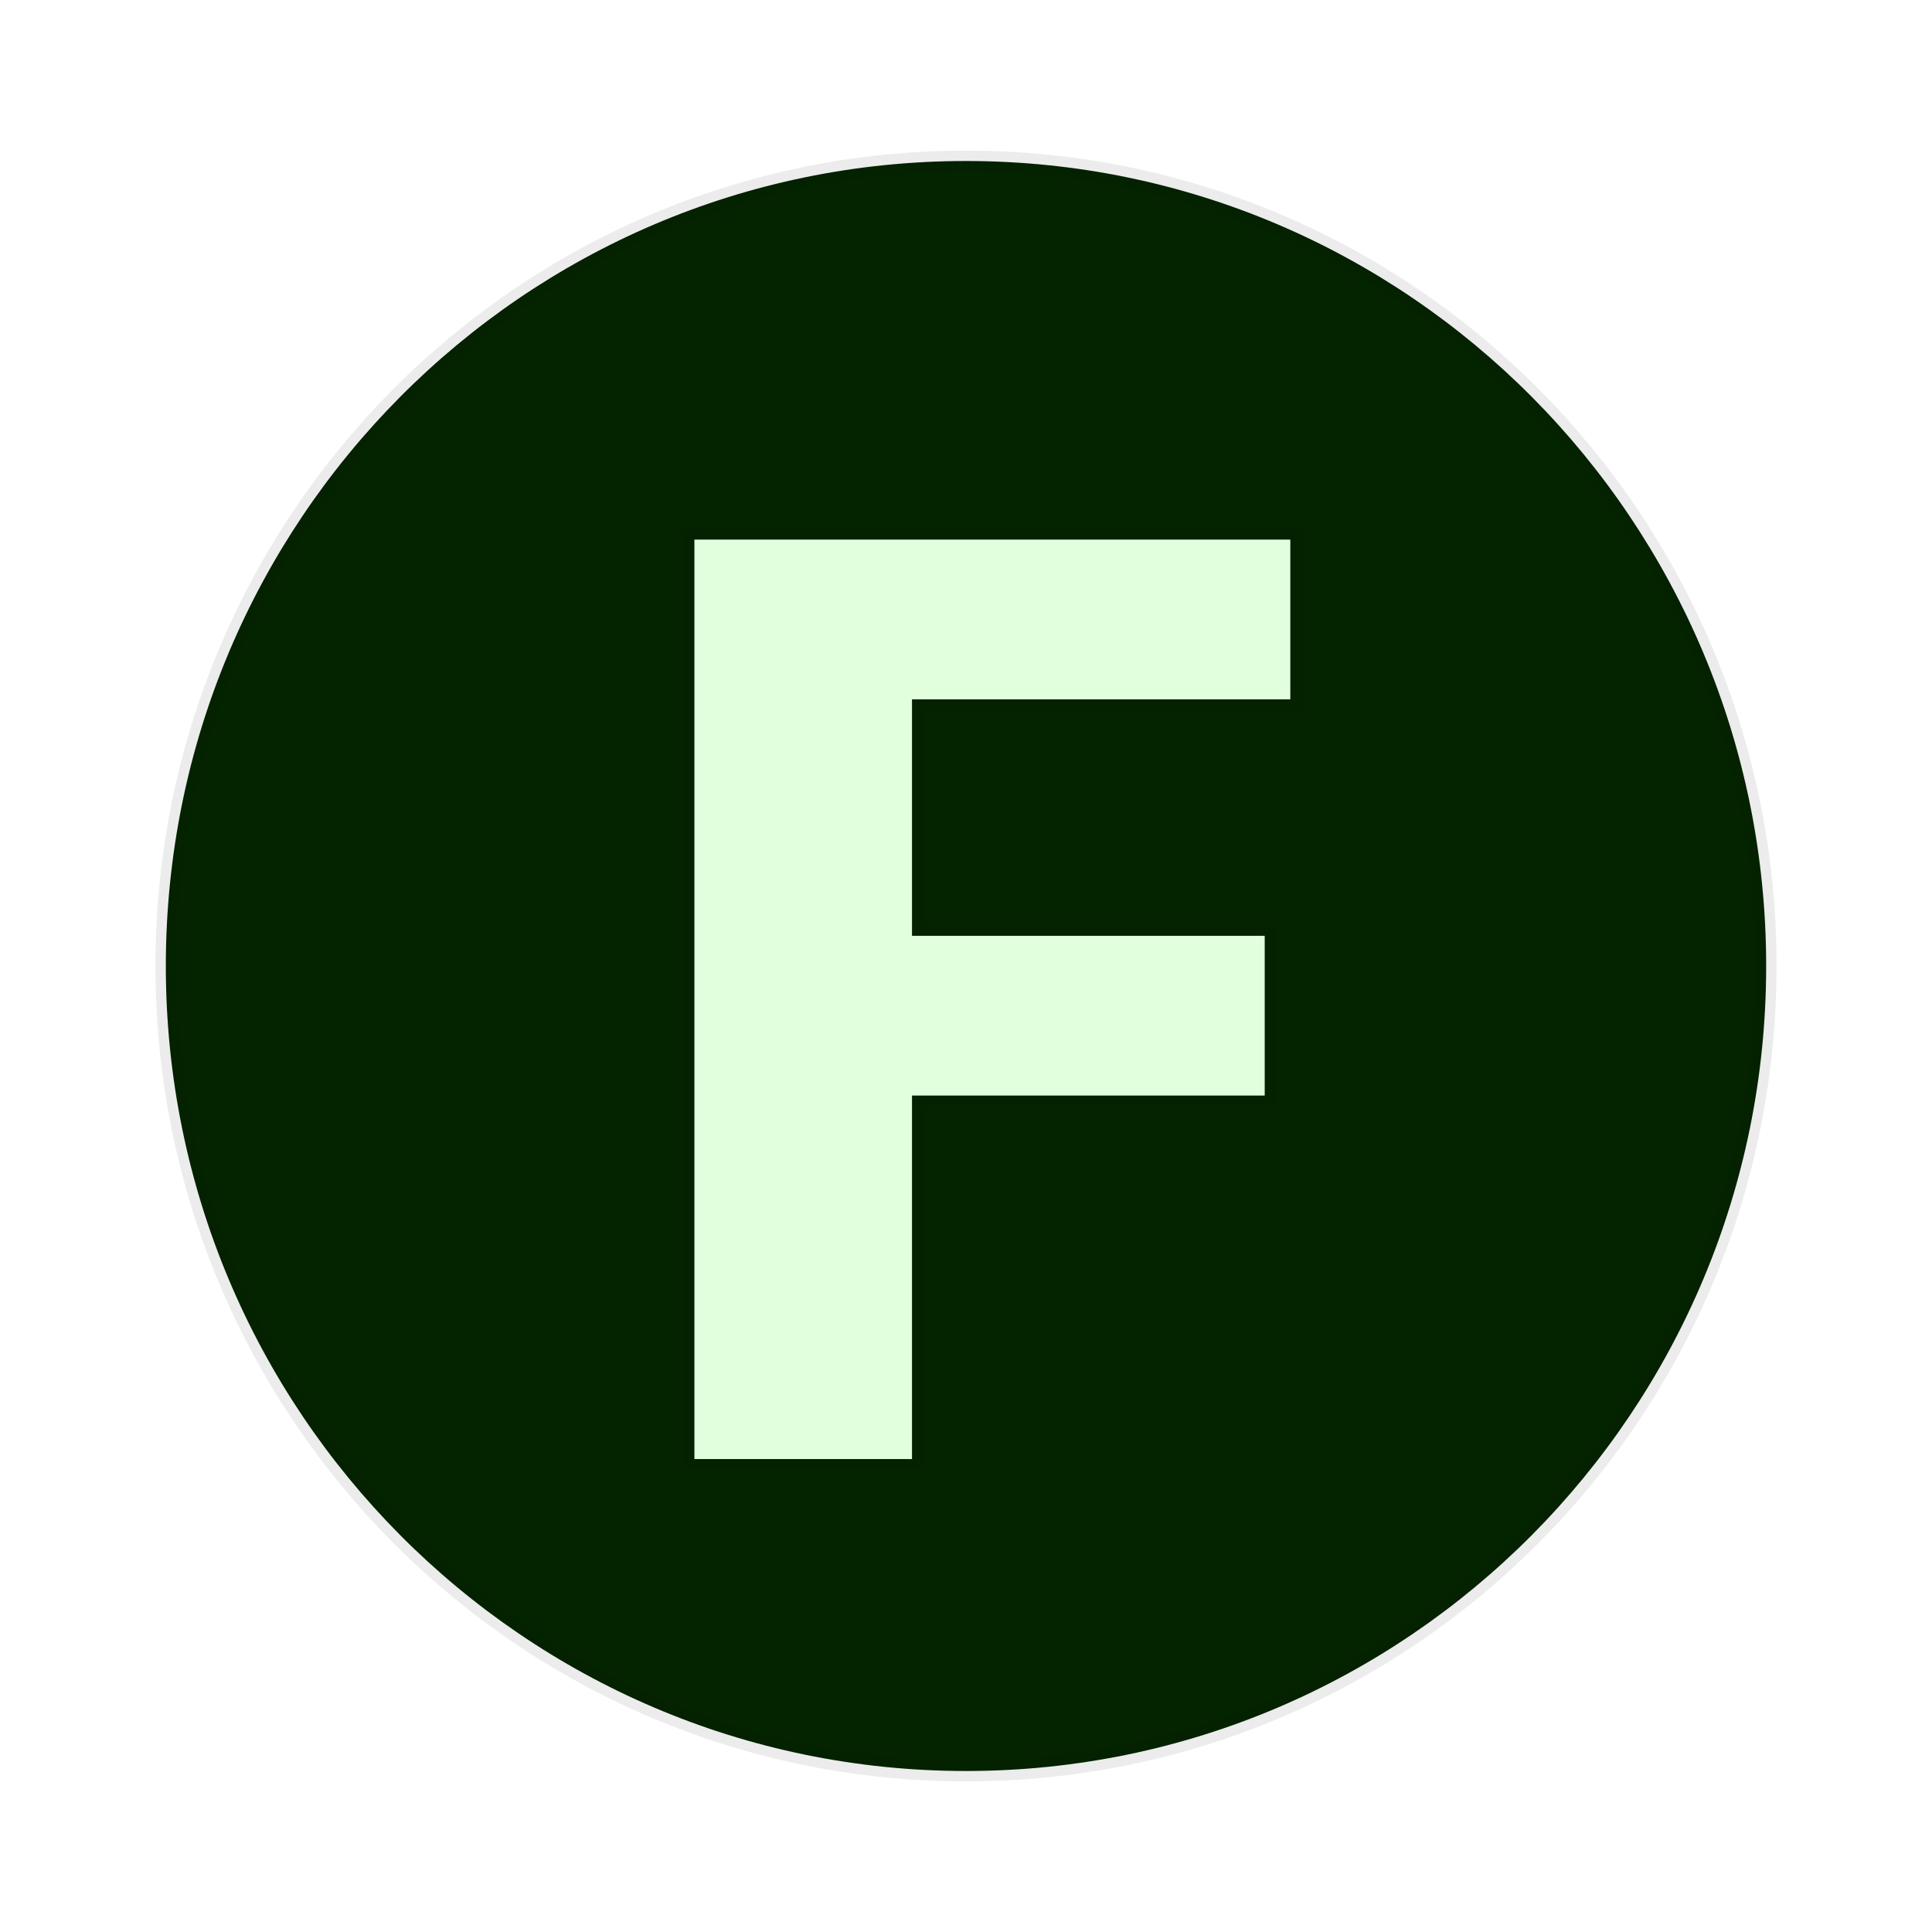
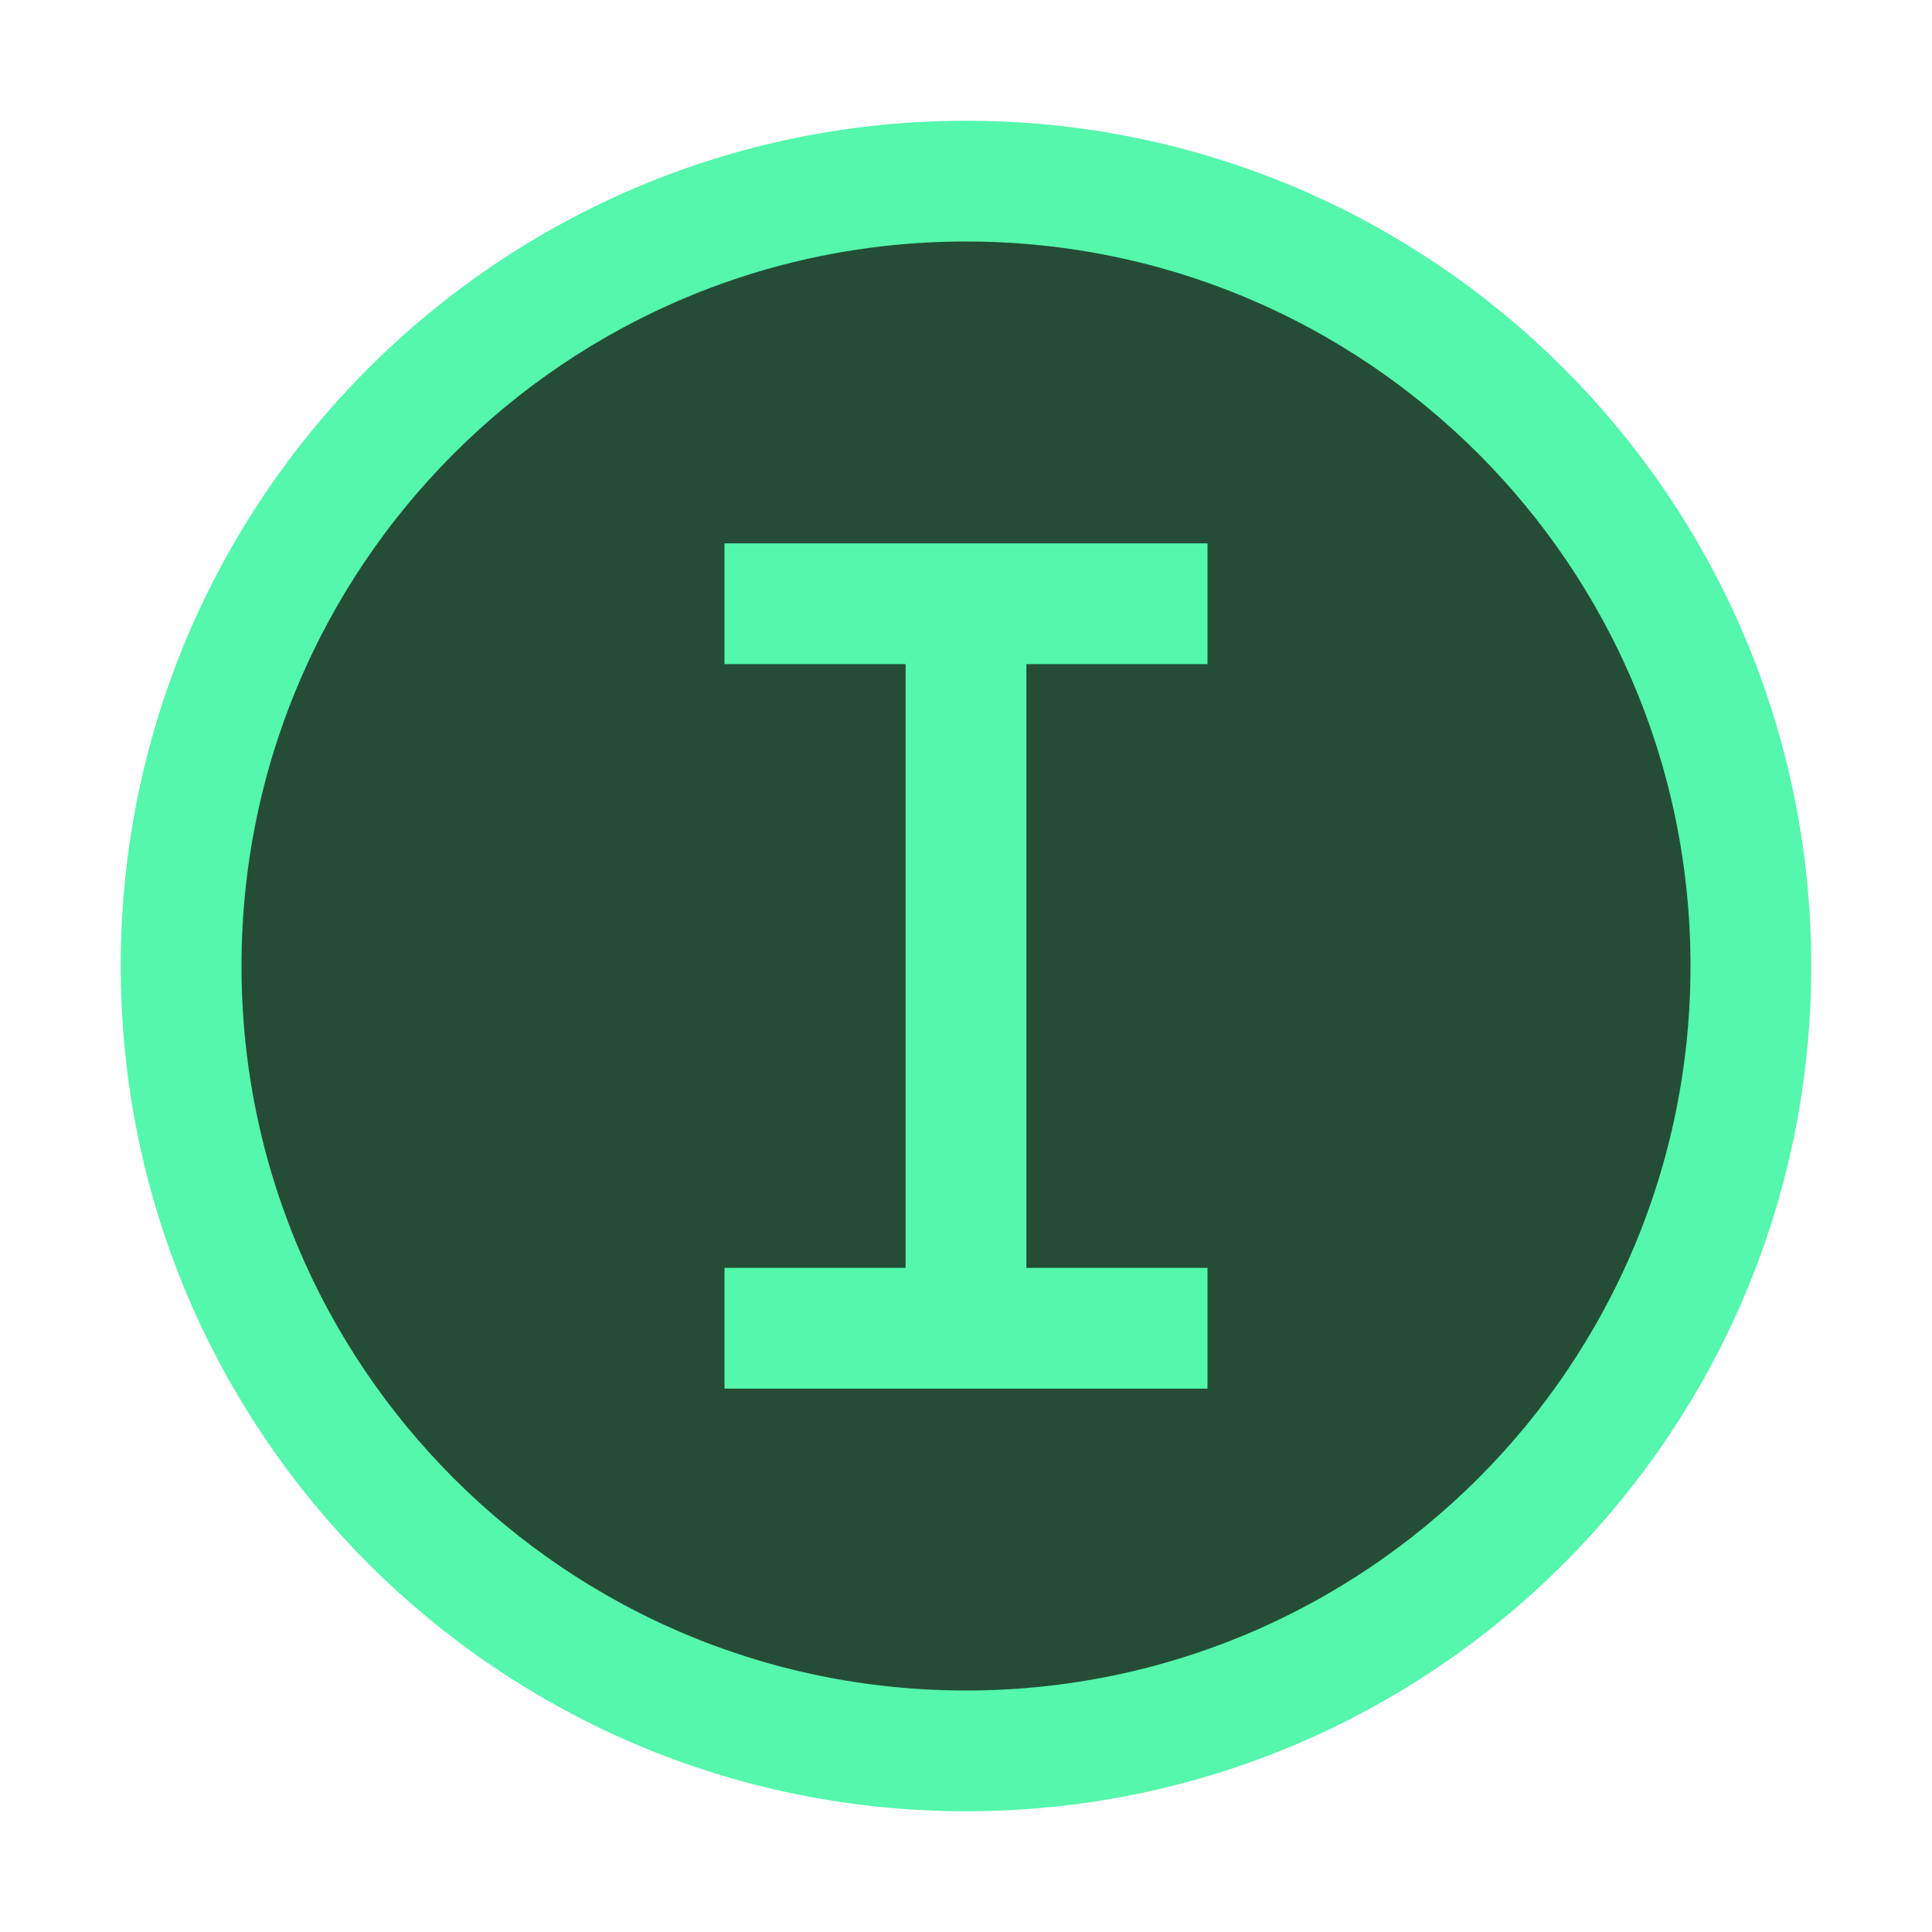
- <svg xmlns="http://www.w3.org/2000/svg" version="1.1" x="0%" y="0%" width="100%" height="100%" viewBox="0 0 24.0 24.0" enable-background="new 0 0 24.0 24.0" xml:space="preserve">
-   <path fill="#042400" stroke="#000000" fill-opacity="1.000" stroke-opacity="0.075" fill-rule="nonzero" stroke-width="0.258" stroke-linejoin="miter" stroke-linecap="square" d="M12.00,2.00C17.49,2.00,21.94,6.48,21.94,12.00C21.94,17.52,17.49,22.00,12.00,22.00C6.51,22.00,2.06,17.52,2.06,12.00C2.06,6.48,6.51,2.00,12.00,2.00z" />
-   <text font-size="16.0" font-family="default" stroke-width="0.258" stroke="#000000" stroke-opacity="0.075" fill-opacity="0" text-anchor="start" font-weight="bold" transform="rotate(-0.0 12.0 12.0) scale(1.13071 1.0)">
-     <tspan x="6.191" y="18.125">F</tspan>
-   </text>
-   <text font-size="16.0" font-family="default" fill="#E1FFDD" stroke-width="0" fill-opacity="1.000" text-anchor="start" font-weight="bold" transform="rotate(-0.0 12.0 12.0) scale(1.13071 1.0)">
-     <tspan x="6.191" y="18.125">F</tspan>
-   </text>
+ <svg xmlns="http://www.w3.org/2000/svg" viewBox="0 0 16 16" fill="none">
+   <circle cx="8" cy="8" r="6.5" fill="#254D36" stroke="#54F7AC" />
+   <path fill-rule="evenodd" clip-rule="evenodd" d="M10 4.5v1H8.5v5H10v1H6v-1h1.5v-5H6v-1z" fill="#54F7AC" />
</svg>
